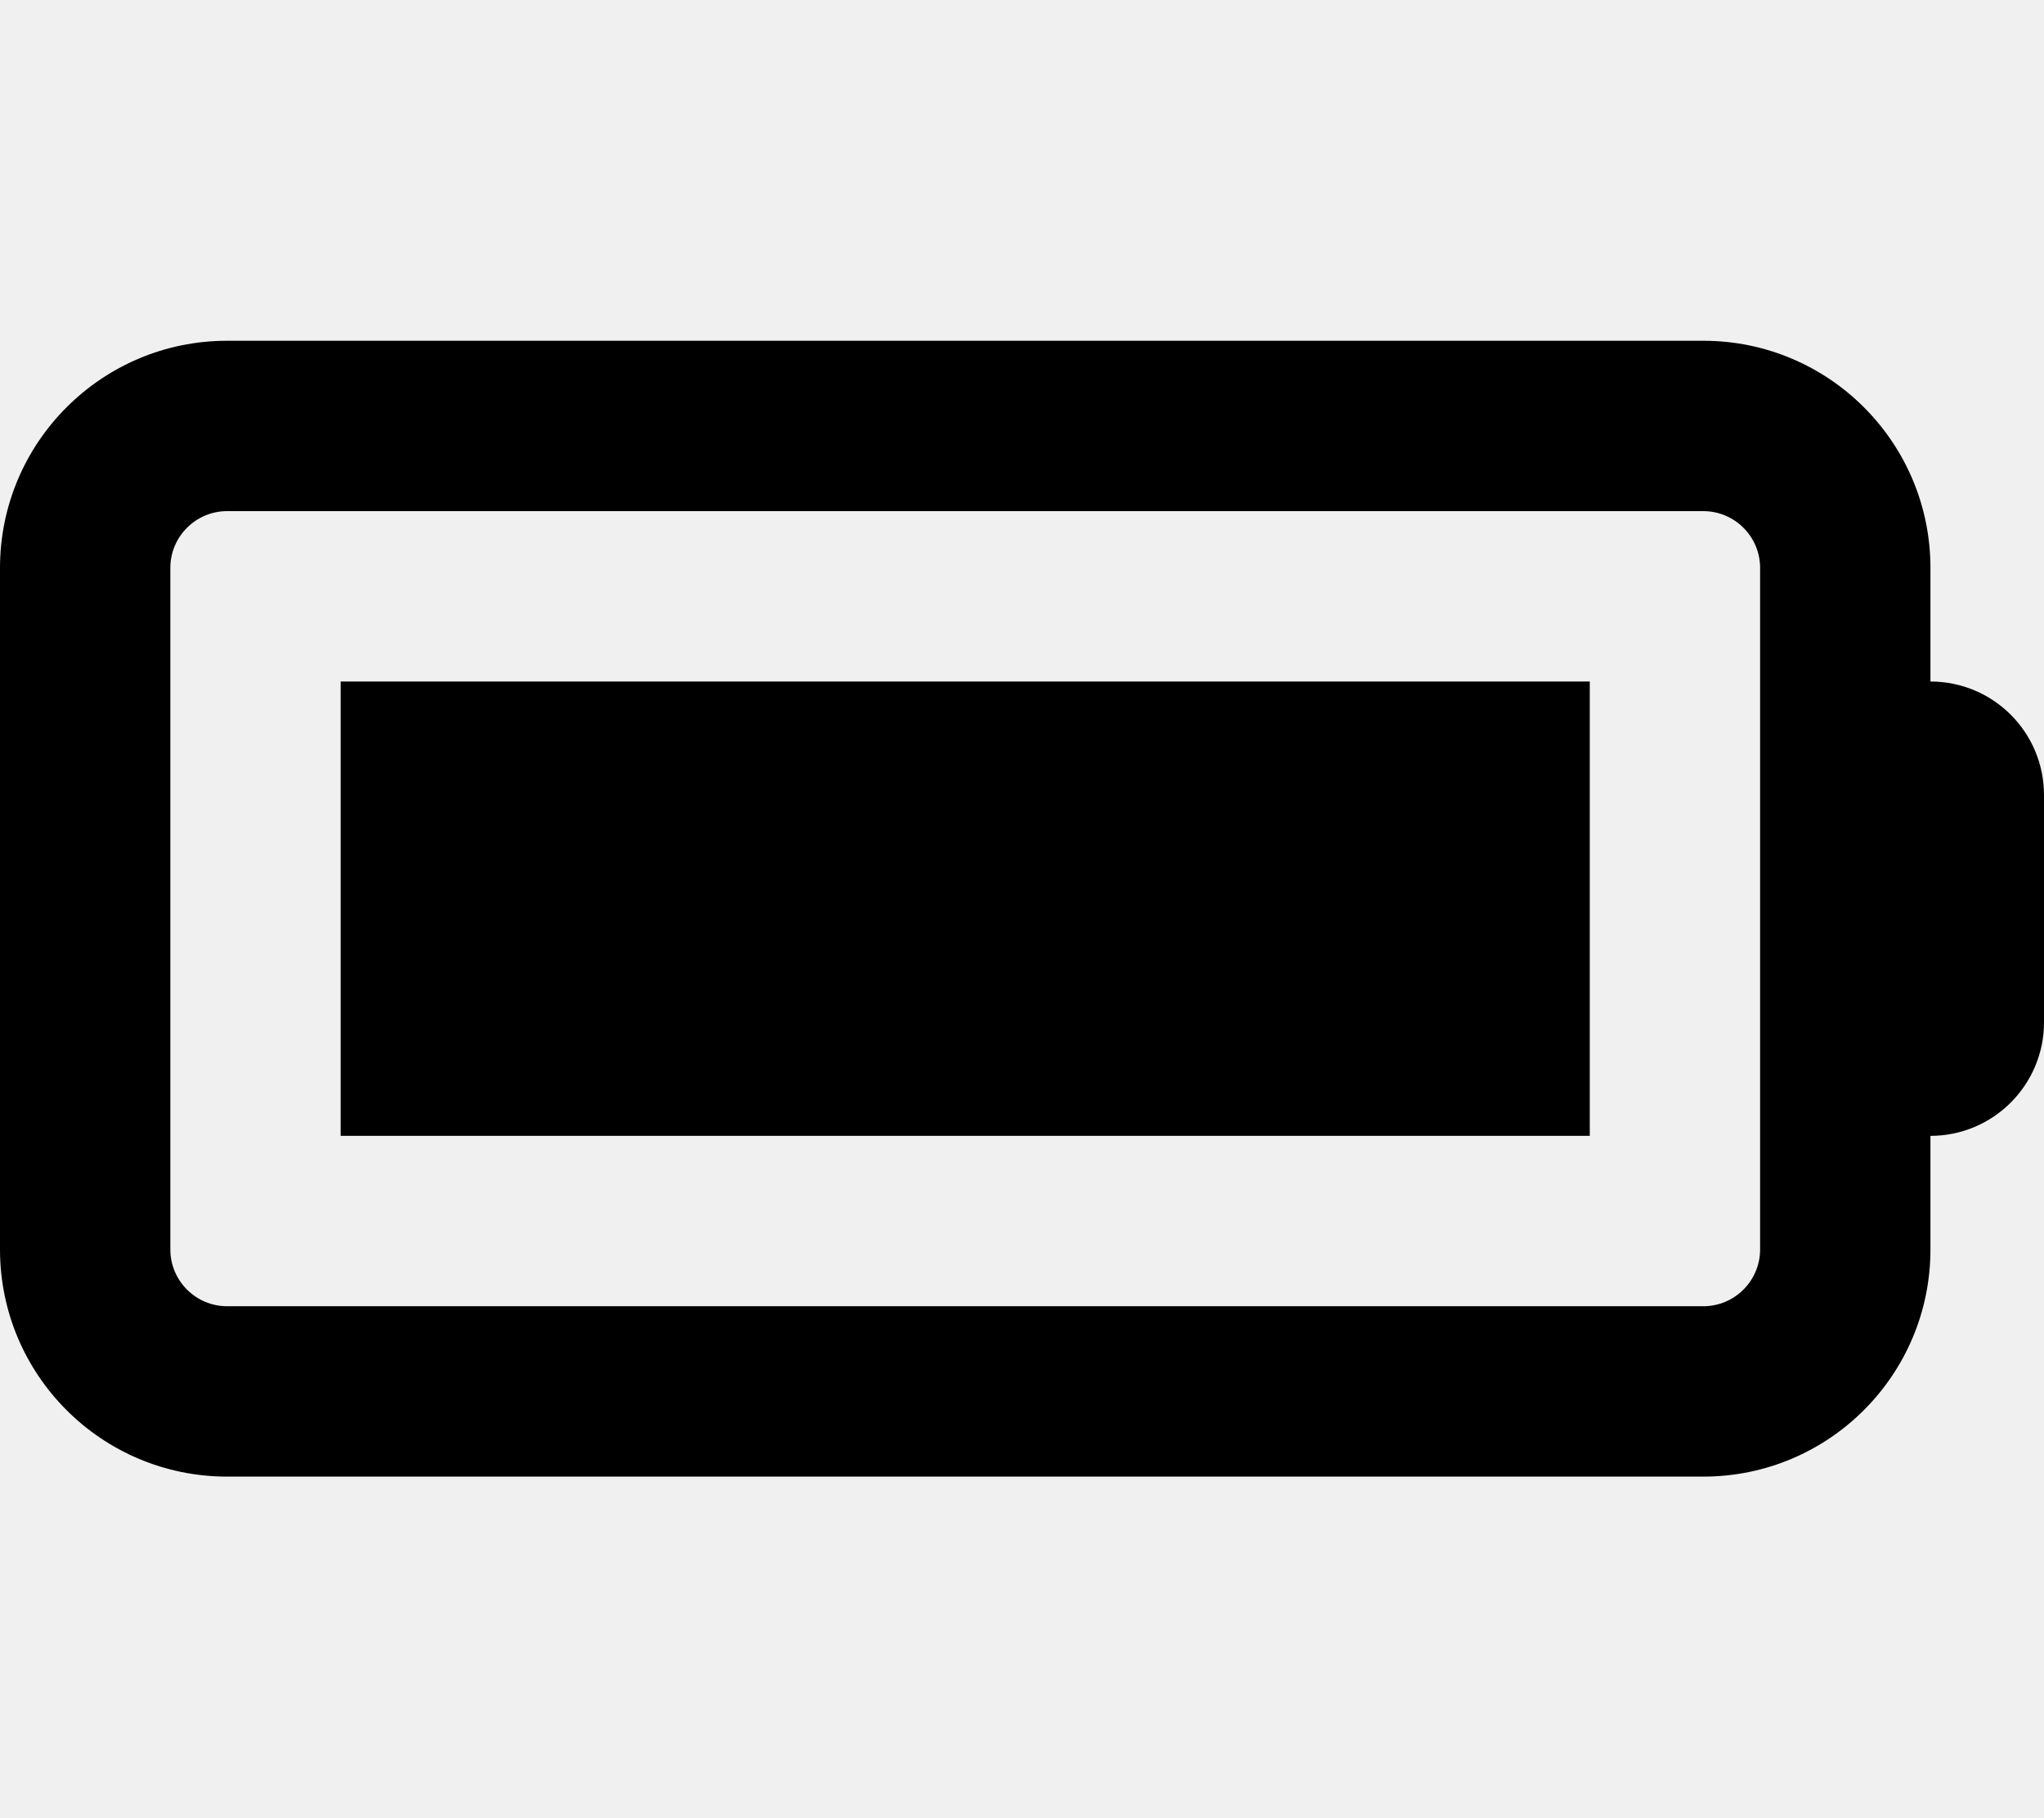
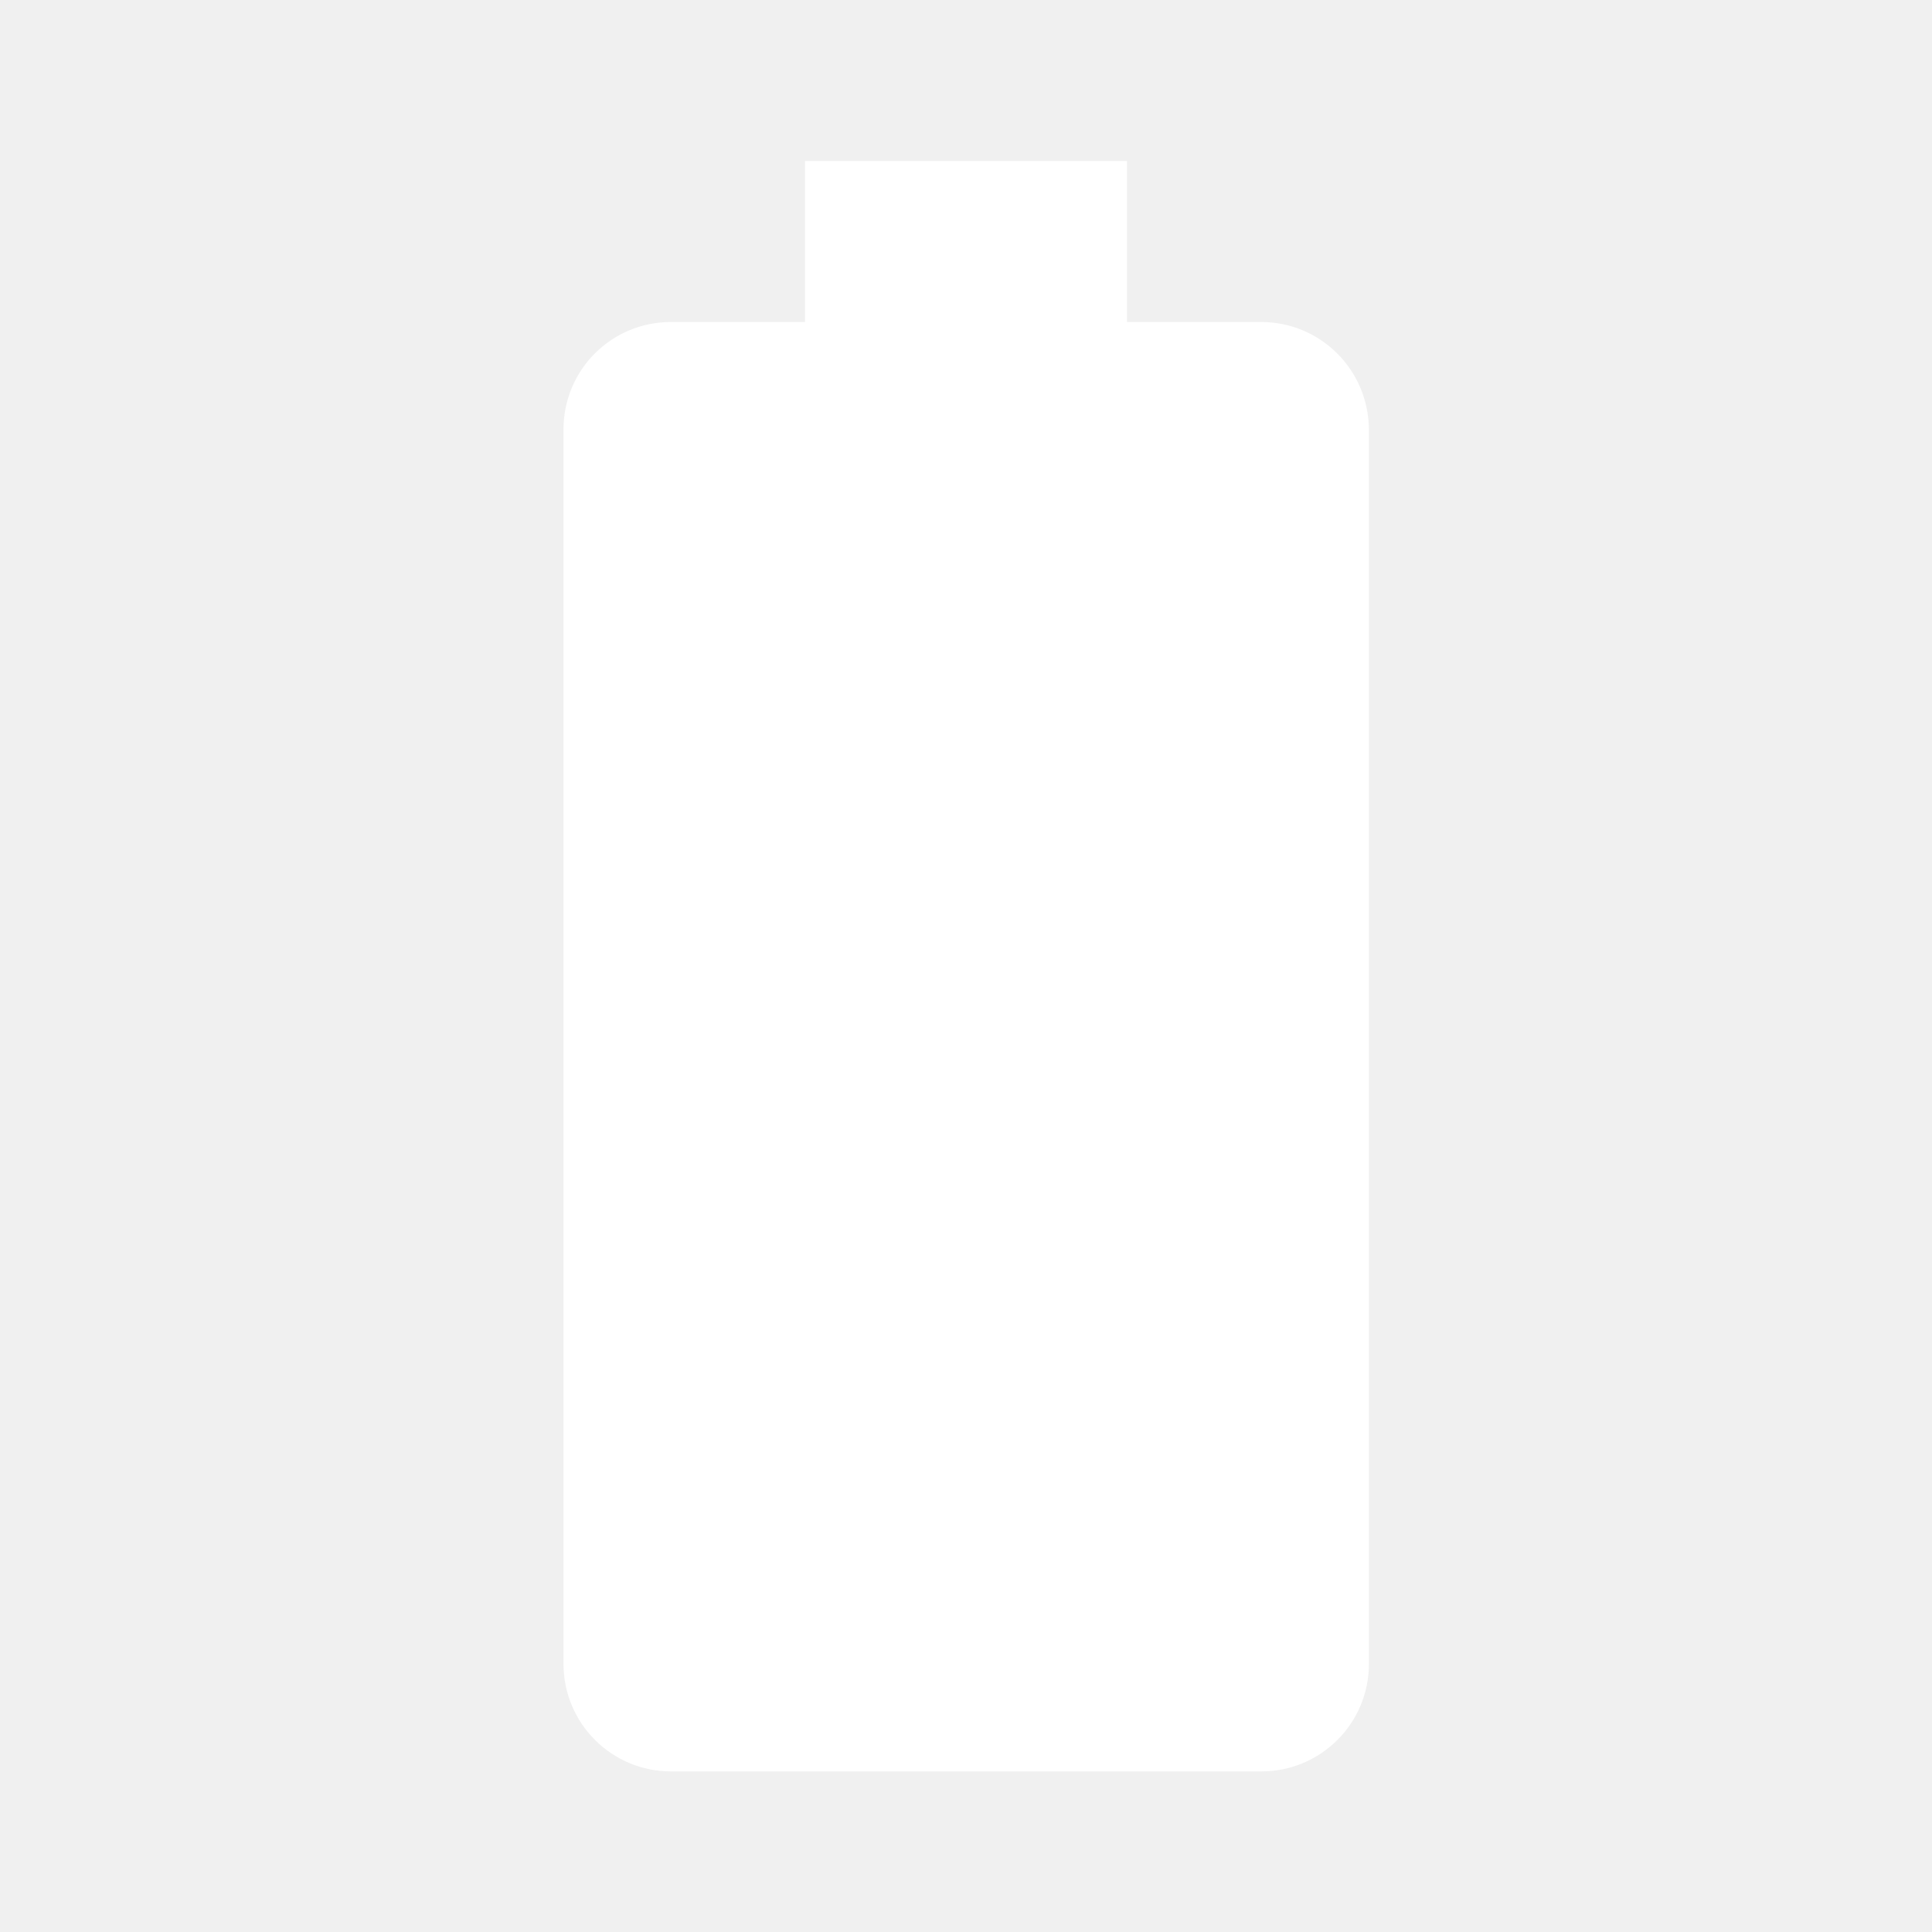
- <svg xmlns="http://www.w3.org/2000/svg" viewBox="0 0 576 512">
-   <path d="M96 320h352V192H96V320zM544 192V160c0-35.35-28.65-64-64-64H64C28.65 96 0 124.7 0 160v192c0 35.35 28.65 64 64 64h416c35.35 0 64-28.65 64-64v-32c17.67 0 32-14.33 32-32V224C576 206.3 561.7 192 544 192zM496 352c0 8.822-7.178 16-16 16H64c-8.822 0-16-7.178-16-16V160c0-8.822 7.178-16 16-16h416c8.822 0 16 7.178 16 16V352z" />
+ <svg xmlns="http://www.w3.org/2000/svg" width="48" height="48" viewBox="0 0 48 48" version="1.1" id="svg4">
+   <defs id="defs8" />
+   <path d="M31.33 8H28V4h-8v4h-3.33C15.19 8 14 9.19 14 10.67v30.67c0 1.47 1.19 2.67 2.67 2.67h14.67c1.47 0 2.67-1.19 2.67-2.67V10.67C34 9.19 32.81 8 31.33 8z" id="path2" style="fill:#ffffff;fill-opacity:1" />
</svg>
